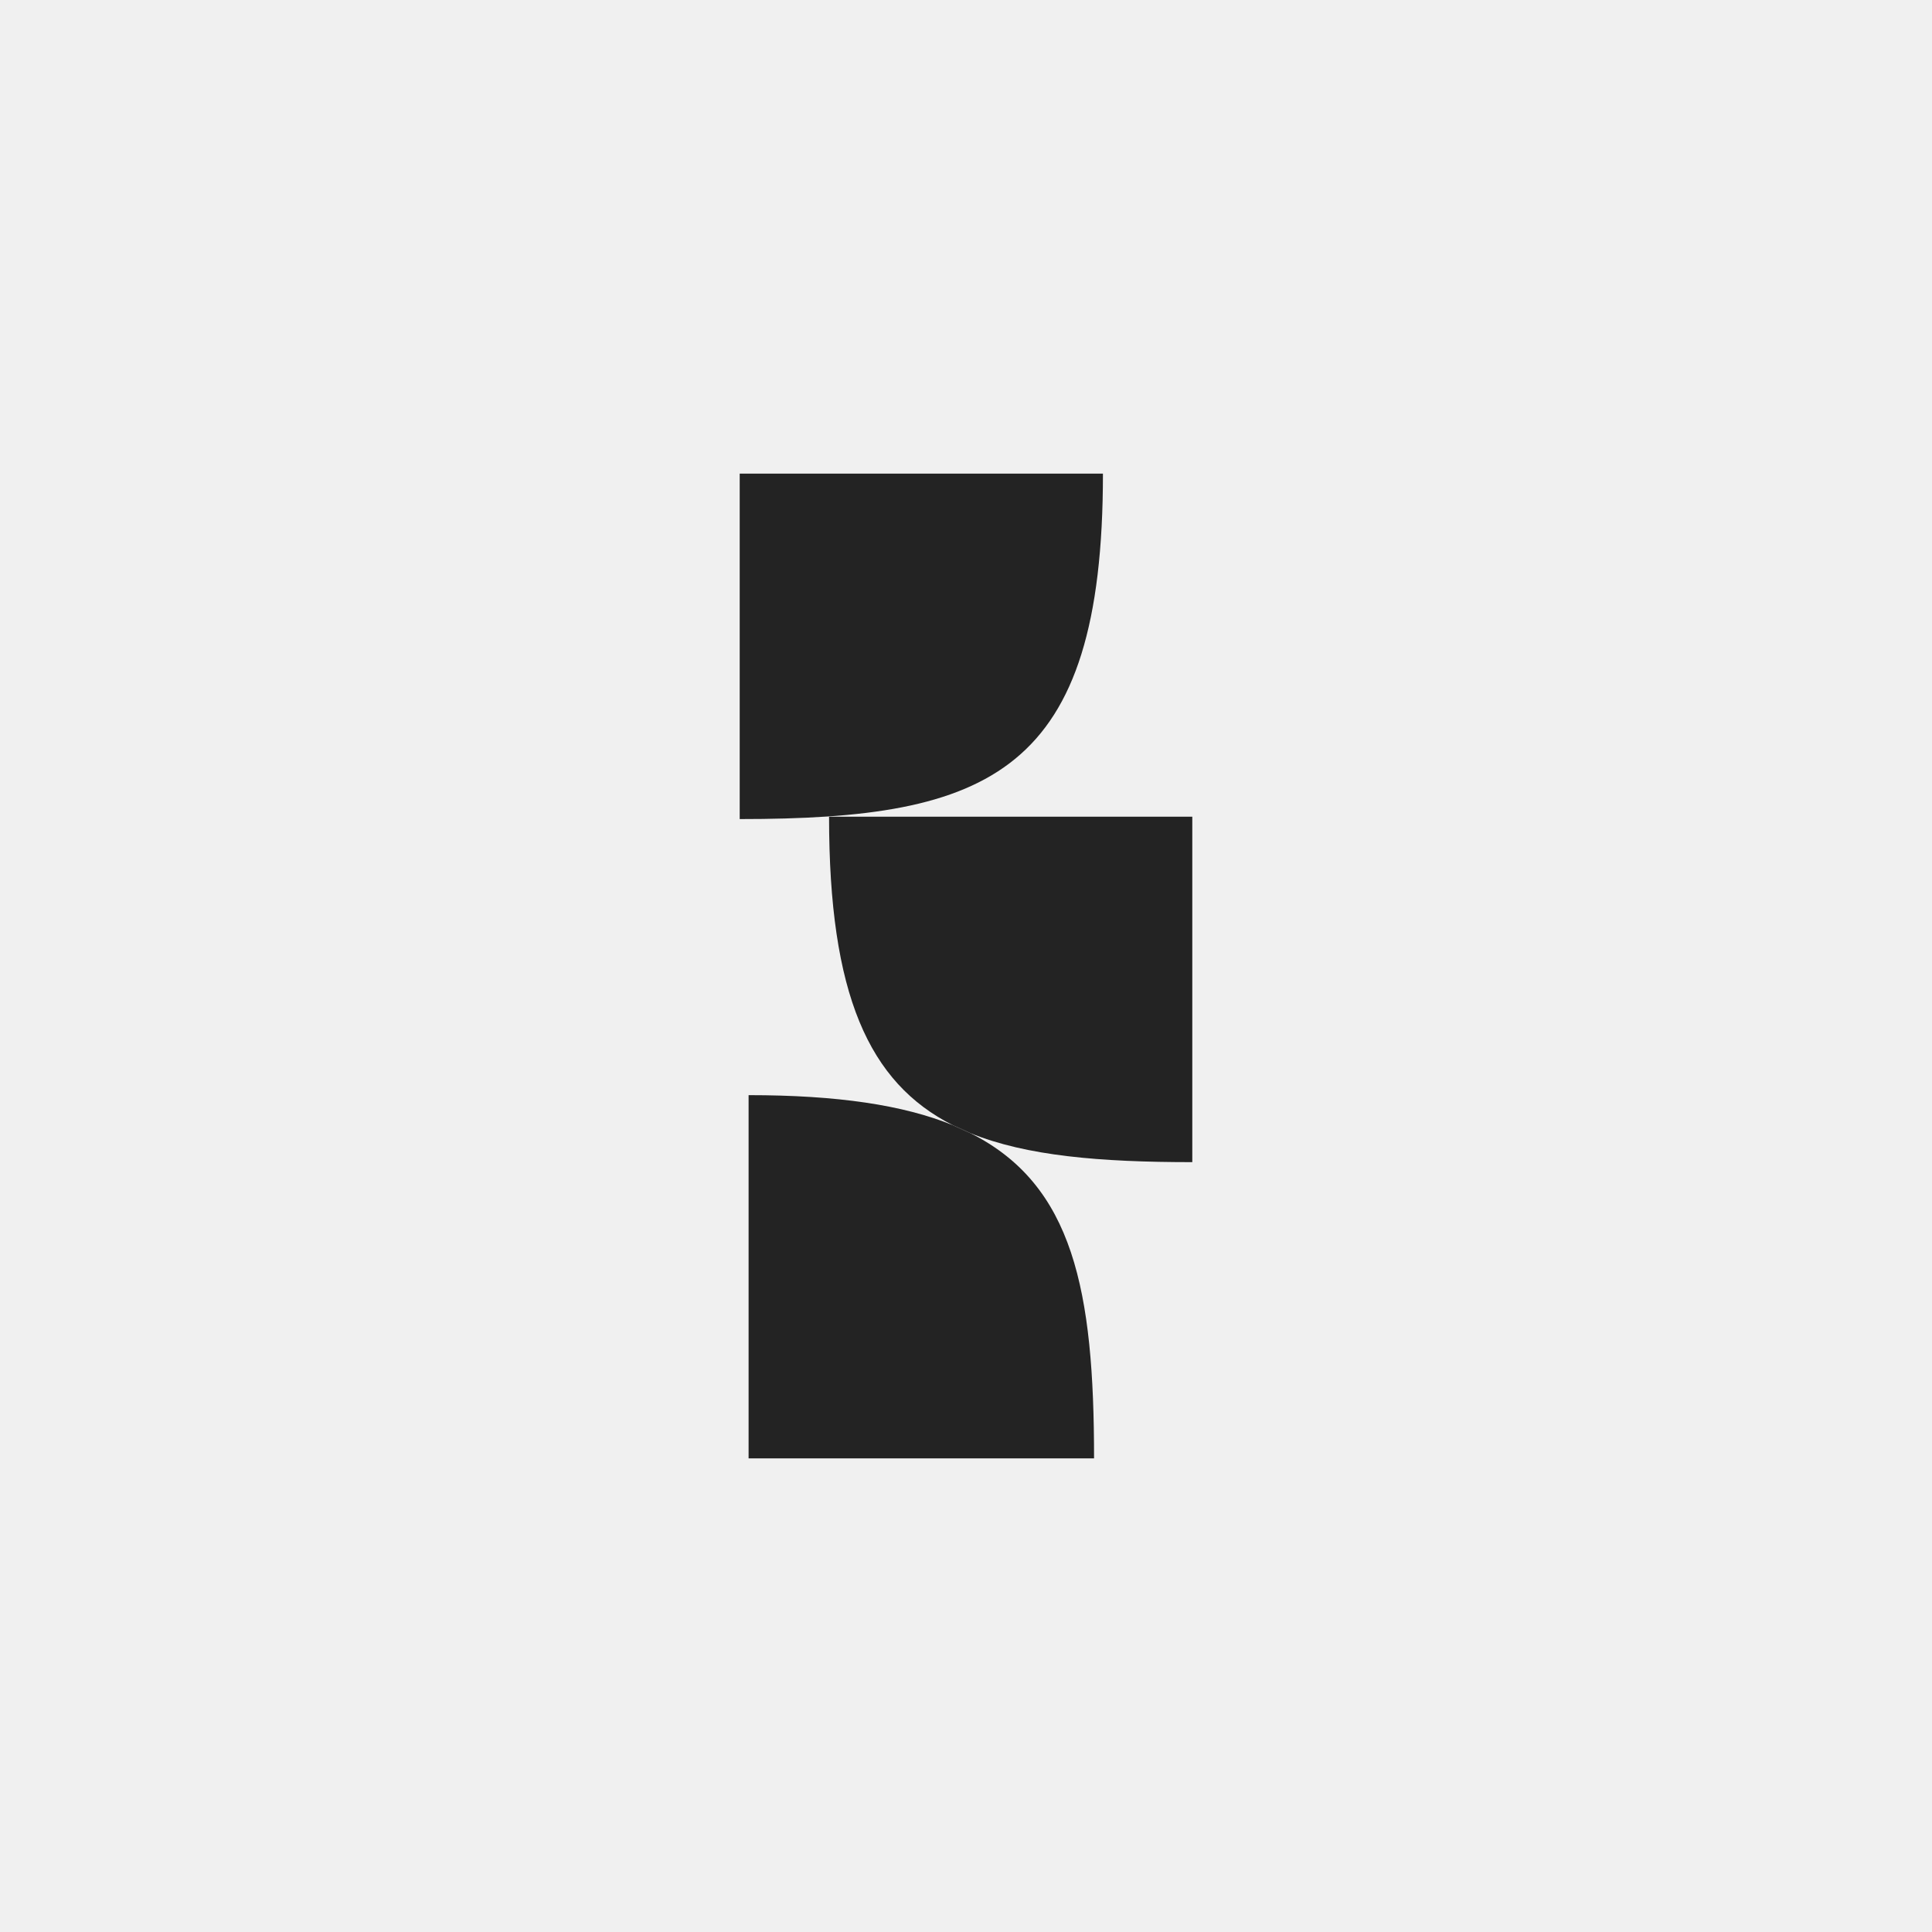
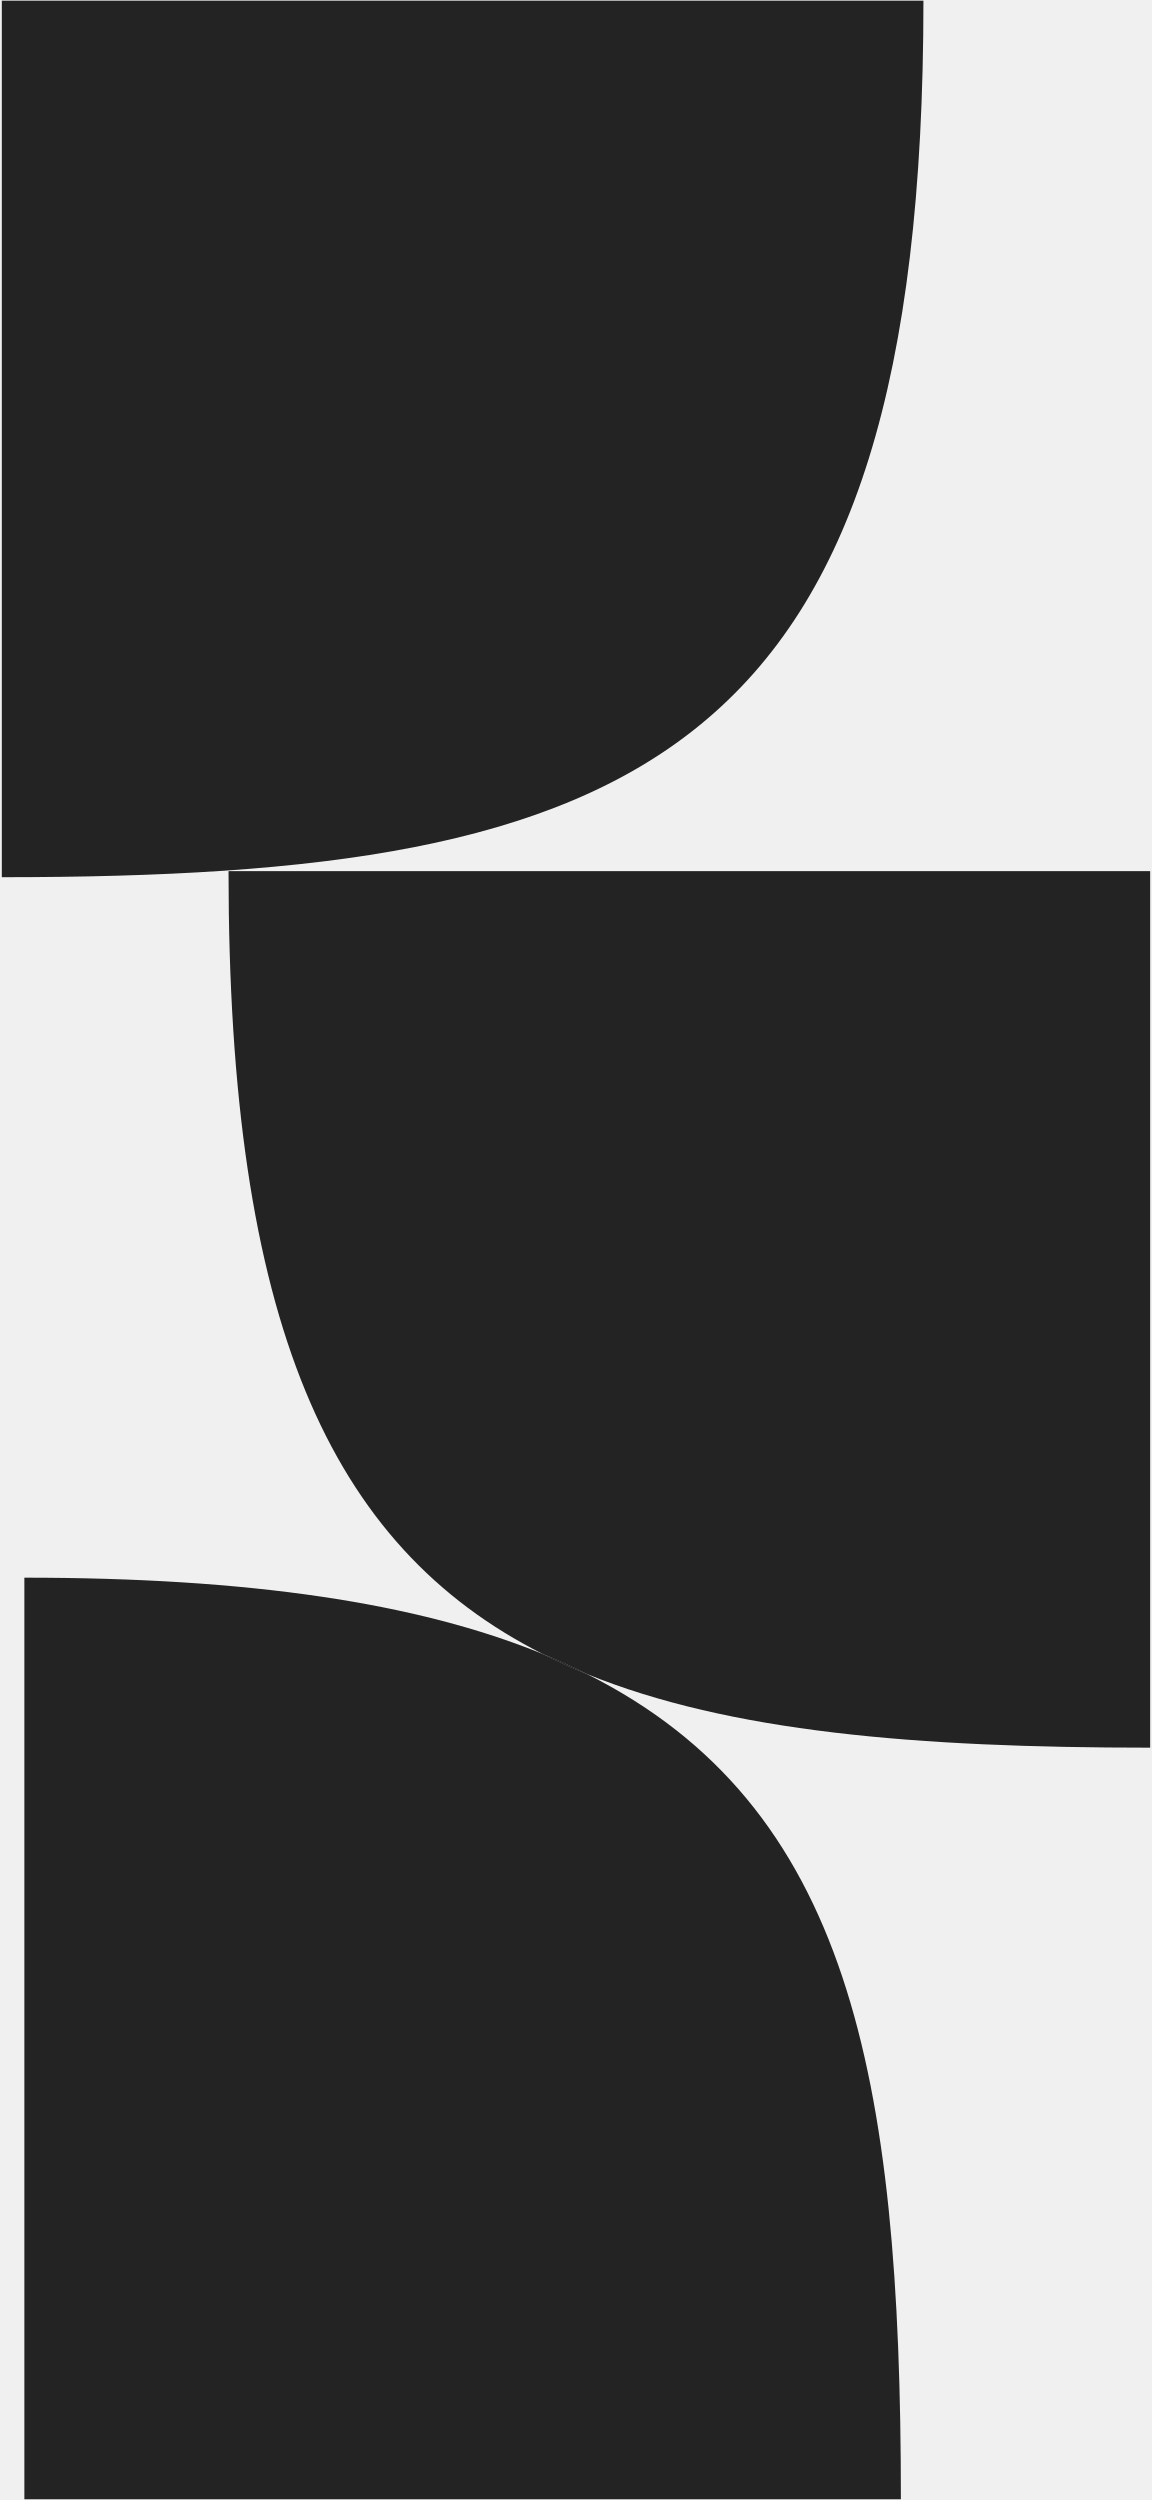
- <svg xmlns="http://www.w3.org/2000/svg" id="Livello_1" data-name="Livello 1" viewBox="0 0 2000 2000">
+ <svg xmlns="http://www.w3.org/2000/svg" width="470" height="1020" viewBox="0 0 470 1020" fill="none">
+   <g clip-path="url(#clip0_1_19)">
+     <path d="M469.26 355.43V713.05C373.75 713.05 297.59 706.63 239.49 683.01C233.74 680.12 227.75 677.41 221.5 674.86C134.18 630.78 93.24 539.25 93.24 355.43H469.26Z" fill="#232323" />
+     <path d="M239.49 683.01C233.28 680.5 227.29 677.78 221.5 674.86C227.75 677.41 233.74 680.12 239.49 683.01Z" fill="#232323" />
+     <path d="M367.56 1019.71H9.94V643.69C101.52 643.69 170.19 653.85 221.5 674.86C227.29 677.78 233.28 680.5 239.49 683.01C346.37 736.59 367.56 846.22 367.56 1019.71Z" fill="#232323" />
+     <path d="M239.49 683.01C233.28 680.5 227.29 677.78 221.5 674.86C227.75 677.41 233.74 680.12 239.49 683.01Z" fill="#232323" />
+     <path d="M376.76 0.28C376.76 310.54 260.11 357.9 0.74 357.9V0.28H376.76Z" fill="#232323" />
+   </g>
  <defs>
-     <style>
-       .cls-1 {
-         fill: #232323;
-       }
-     </style>
+     <clipPath id="clip0_1_19">
+       <rect width="470" height="1020" fill="white" />
+     </clipPath>
  </defs>
-   <g>
-     <path class="cls-1" d="M1234.26,845.43v357.62c-95.51,0-171.67-6.42-229.77-30.04-5.75-2.89-11.74-5.6-17.99-8.15-87.32-44.08-128.26-135.61-128.26-319.43h376.02Z" />
-     <path class="cls-1" d="M1004.49,1173.01c-6.21-2.51-12.2-5.23-17.99-8.15,6.25,2.55,12.24,5.26,17.99,8.15Z" />
-   </g>
-   <g>
-     <path class="cls-1" d="M1132.56,1509.71h-357.62v-376.02c91.58,0,160.25,10.16,211.56,31.17,5.79,2.92,11.78,5.64,17.99,8.15,106.88,53.58,128.07,163.21,128.07,336.7Z" />
-     <path class="cls-1" d="M1004.49,1173.01c-6.21-2.51-12.2-5.23-17.99-8.15,6.25,2.55,12.24,5.26,17.99,8.15Z" />
-   </g>
-   <path class="cls-1" d="M1141.76,490.28c0,310.26-116.65,357.62-376.02,357.62v-357.62h376.02Z" />
</svg>
